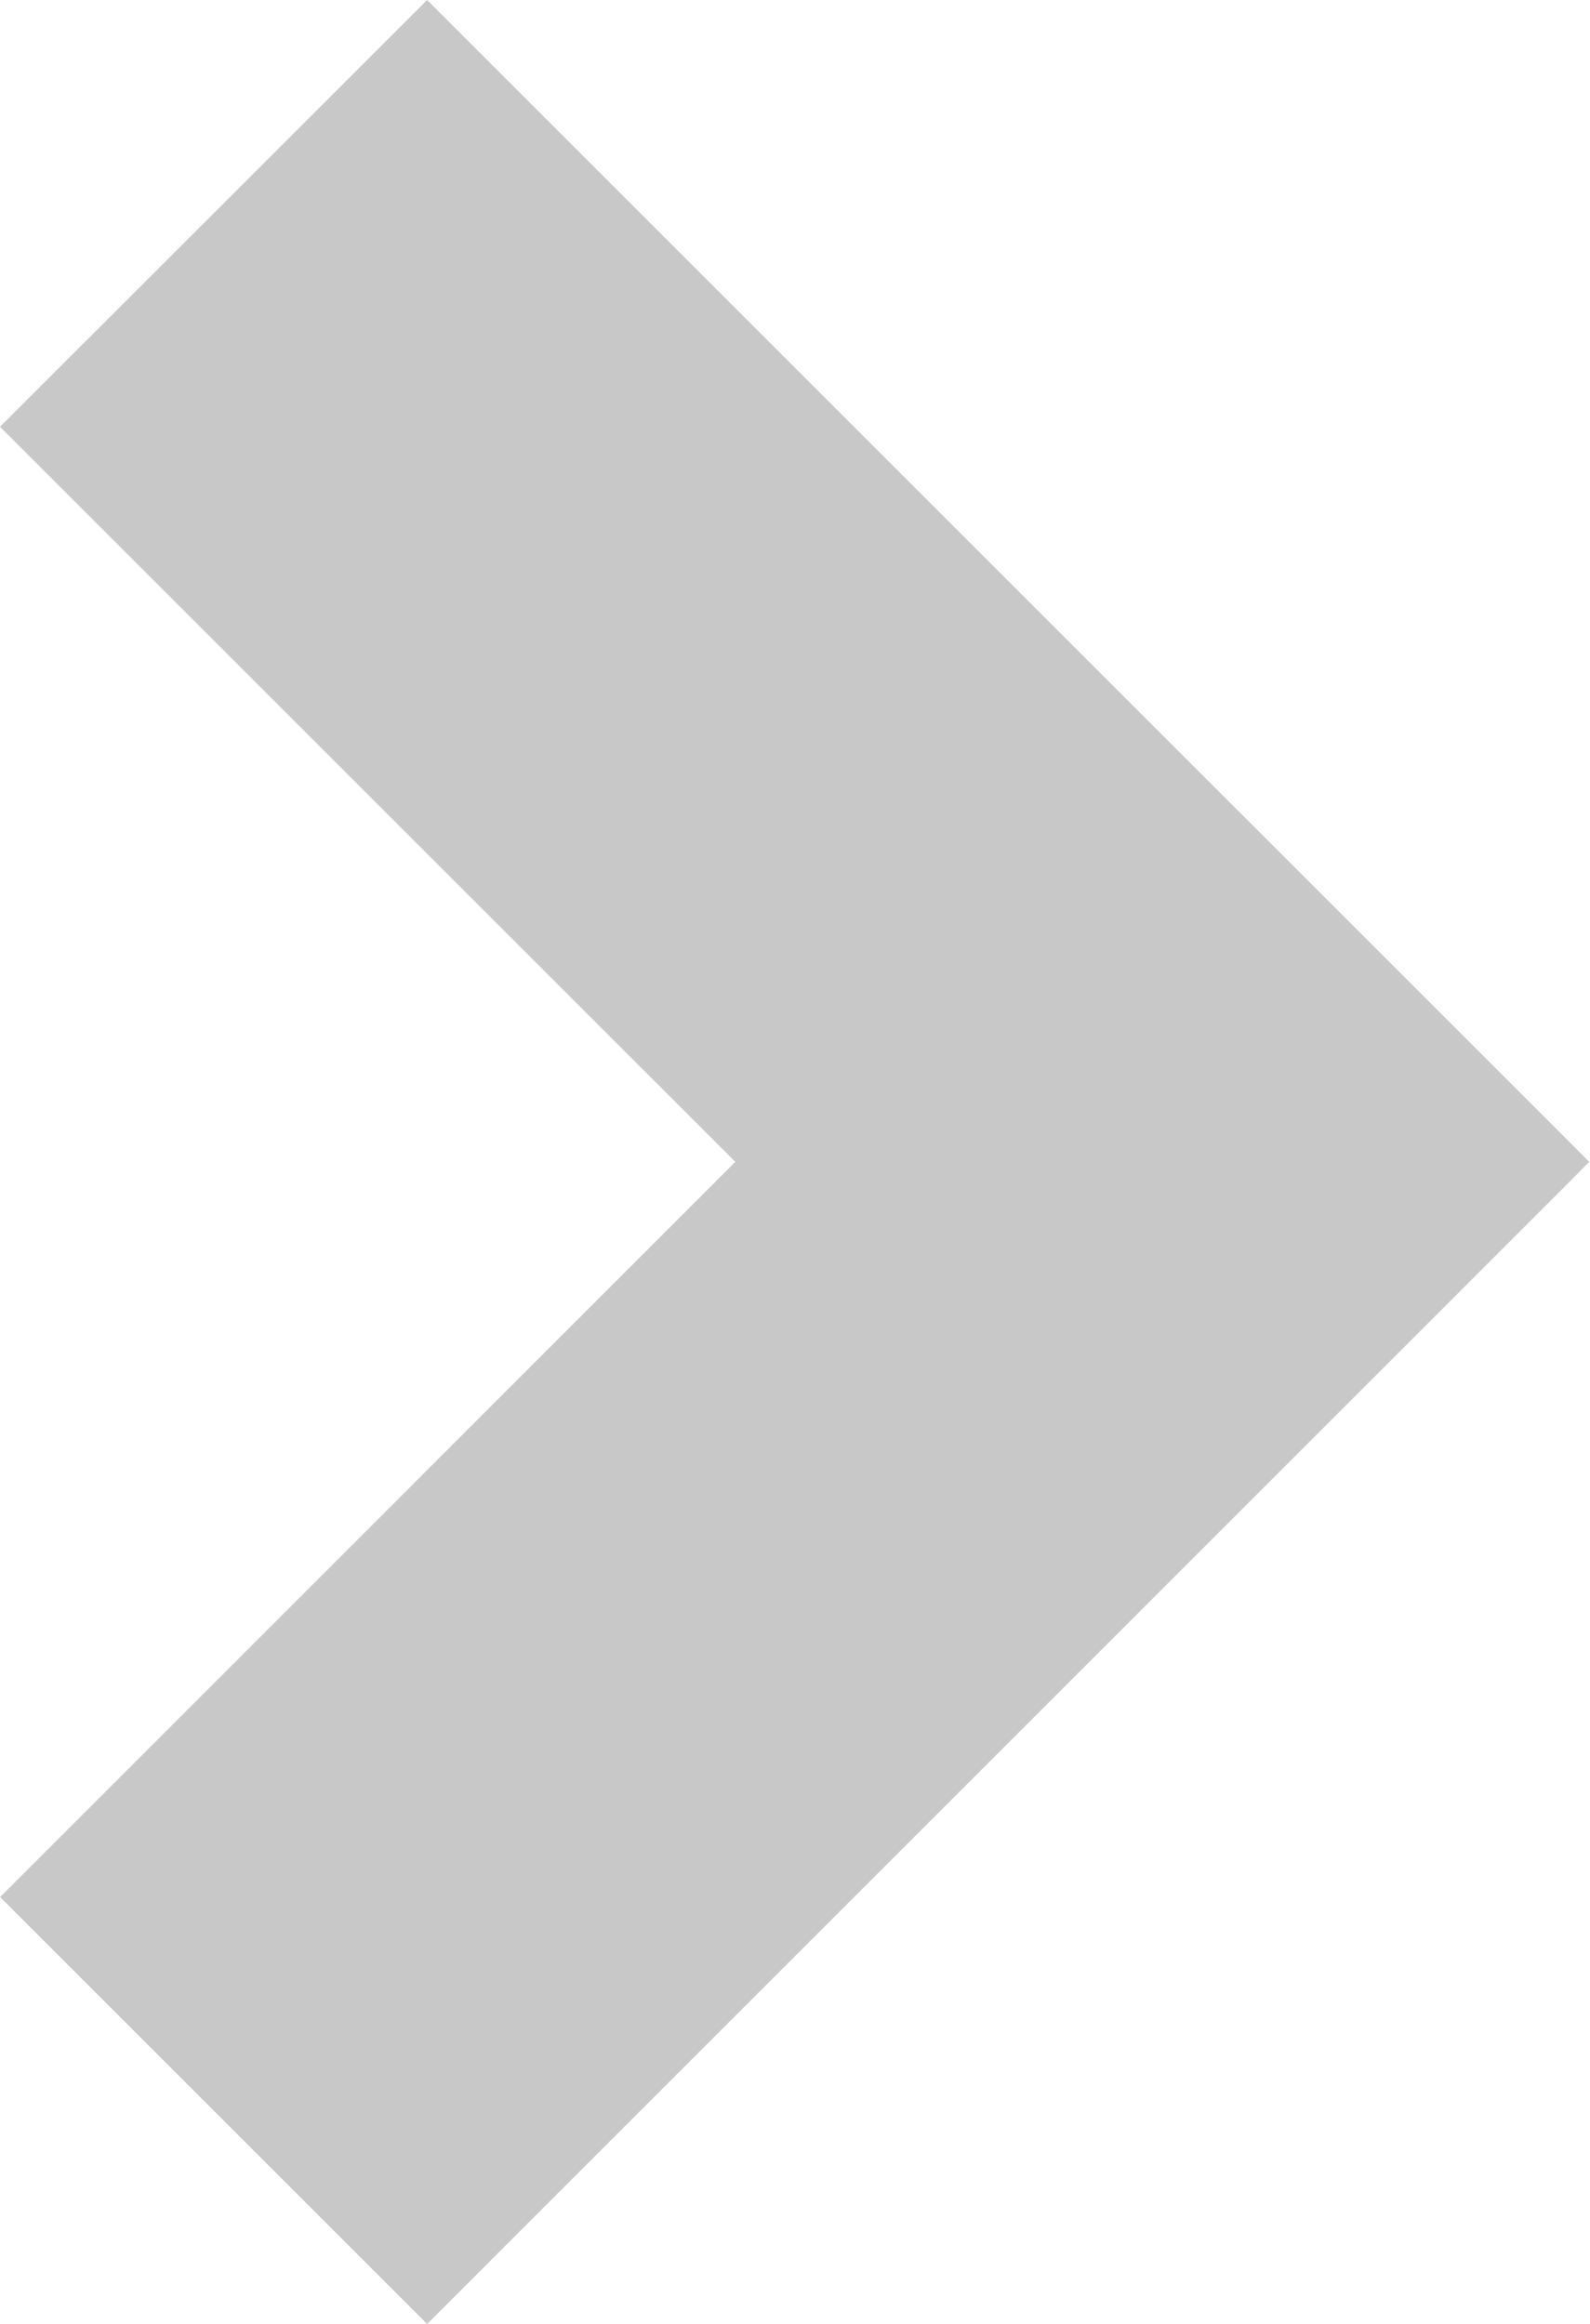
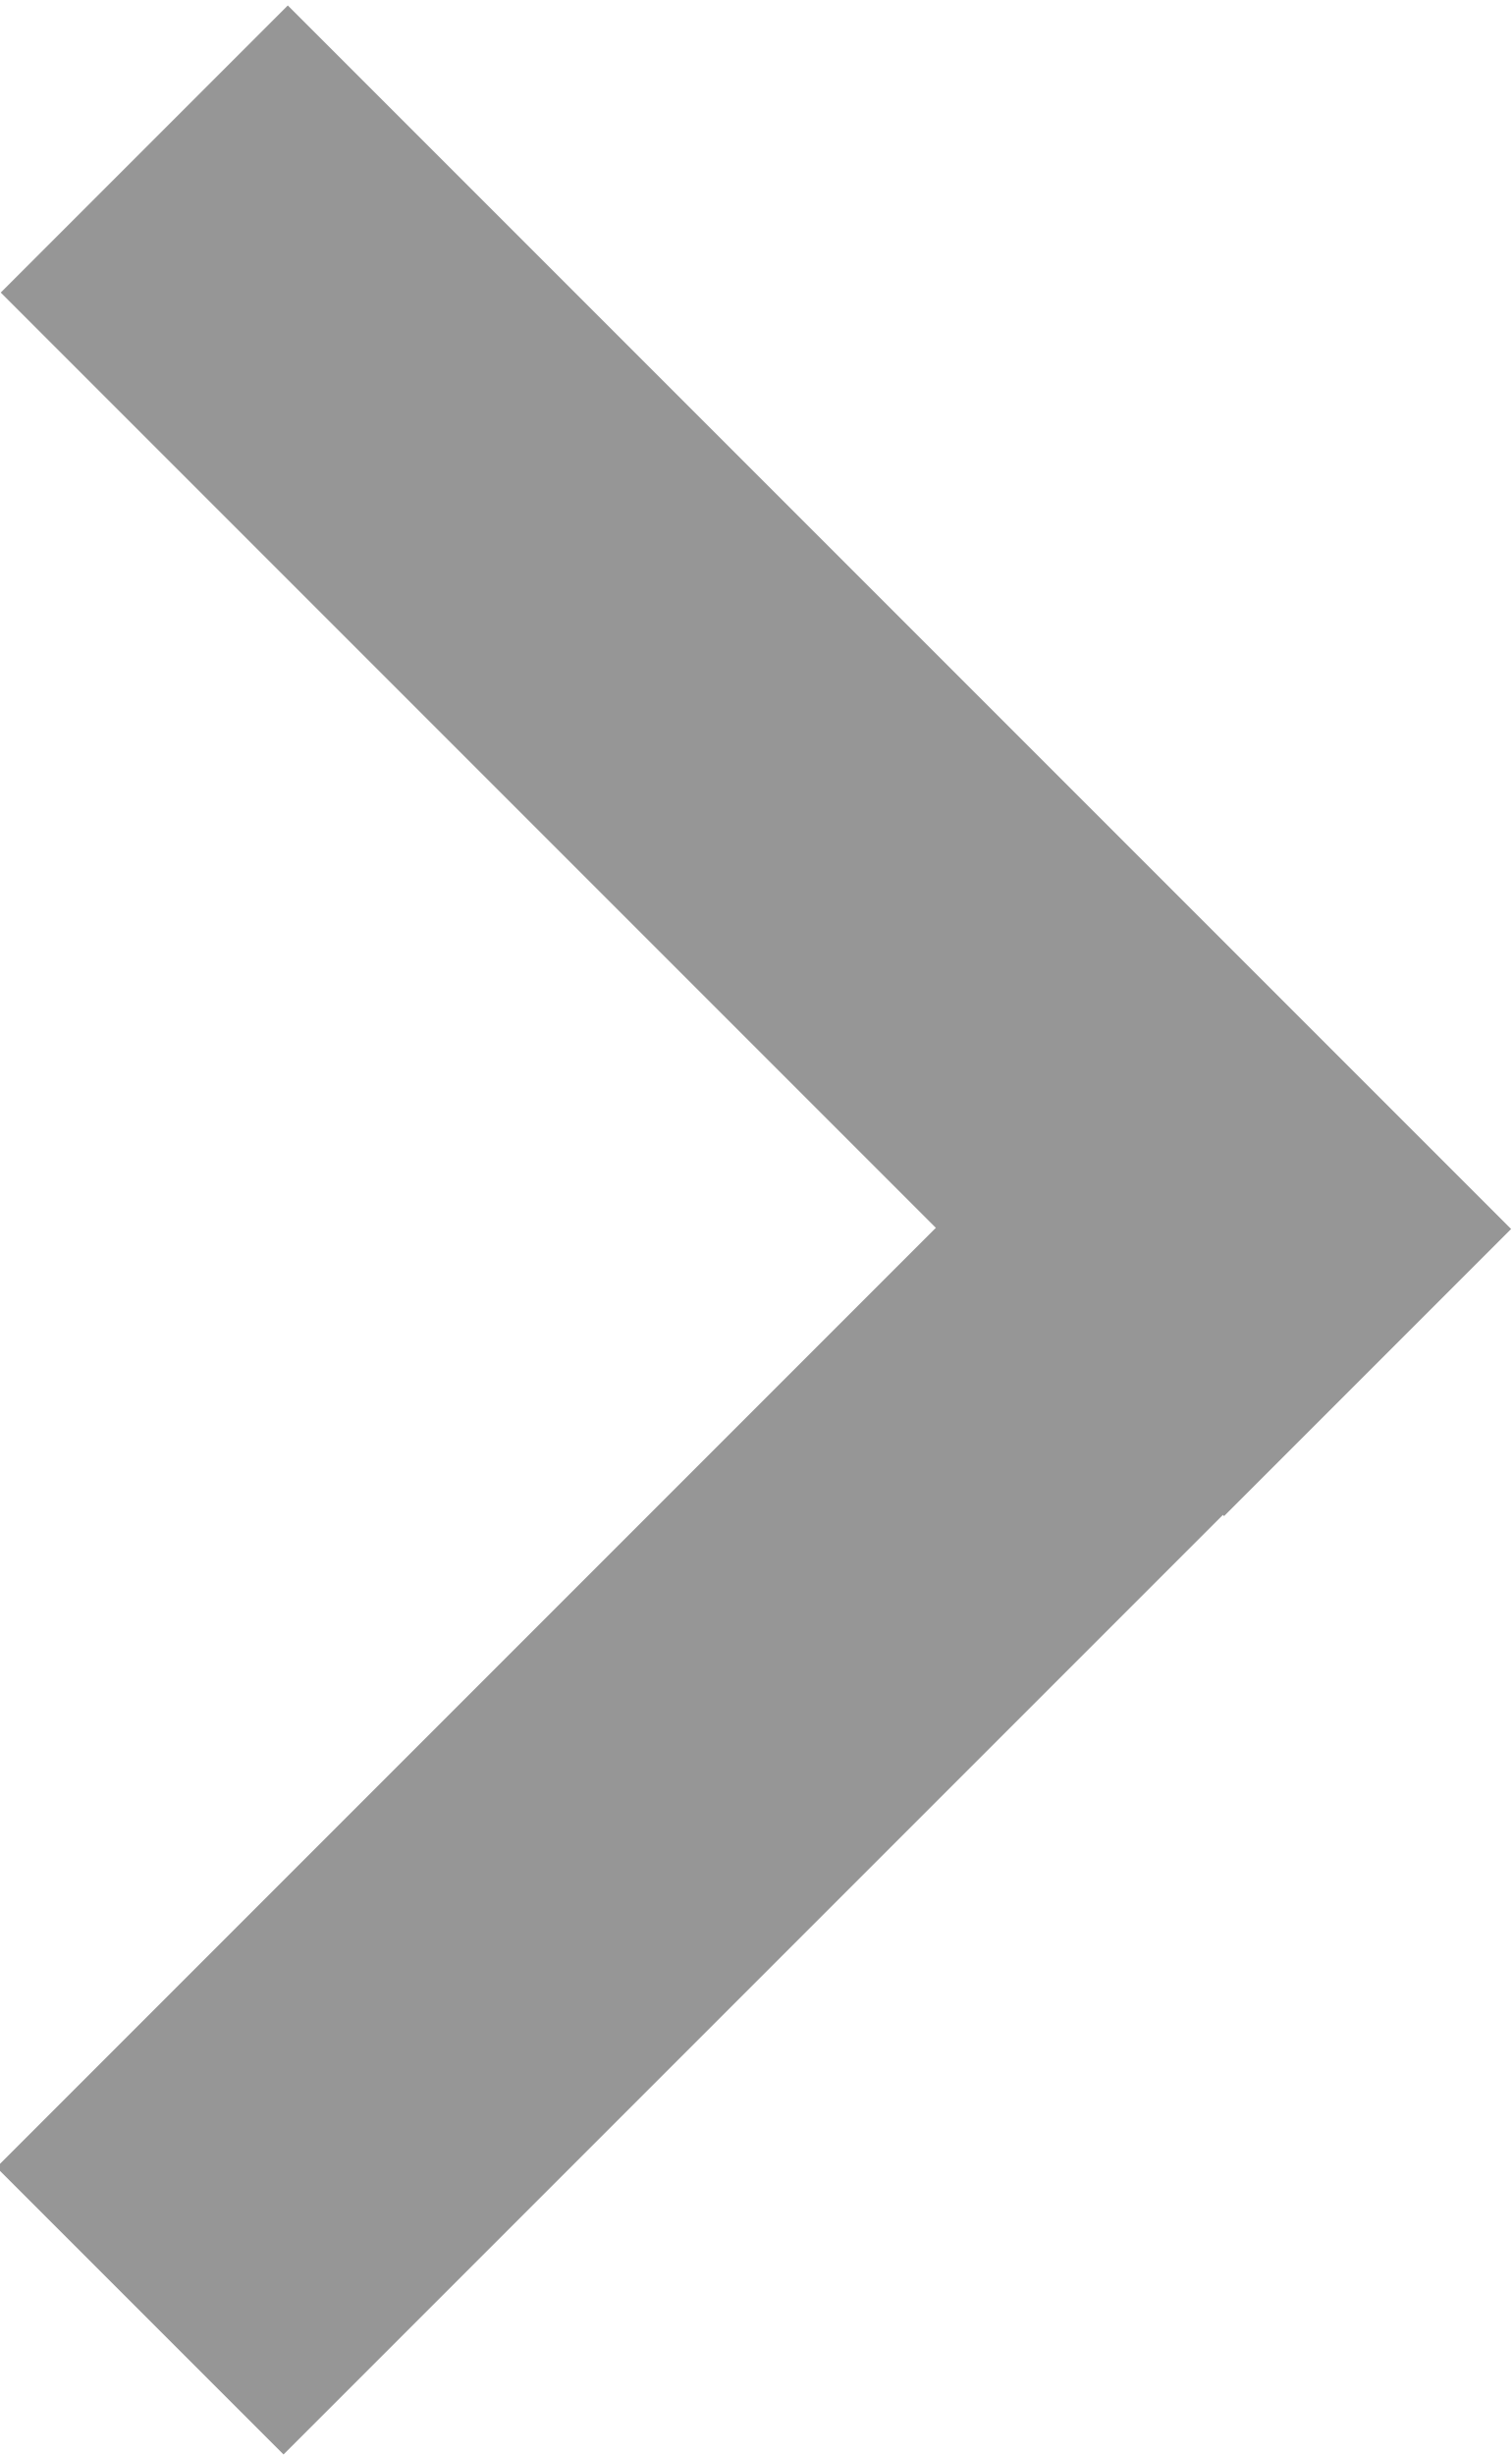
- <svg xmlns="http://www.w3.org/2000/svg" version="1.1" baseProfile="tiny" id="Layer_1" x="0px" y="0px" width="34.932px" height="51.096px" viewBox="0 0 34.932 51.096" xml:space="preserve">
-   <polygon fill="#C8C8C8" points="16.163,25.545 0.003,41.709 9.388,51.096 34.509,25.973 34.932,25.545 34.506,25.117 9.388,0   0,9.383 " />
+ <svg xmlns="http://www.w3.org/2000/svg" version="1.1" id="Layer_1" x="0px" y="0px" viewBox="0 0 24.2 39.3" enable-background="new 0 0 24.2 39.3" xml:space="preserve">
+   <rect x="-1.8" y="8.8" transform="matrix(-0.7071 -0.7071 0.7071 -0.7071 12.1032 29.2198)" fill="#969696" width="27.7" height="6.5" />
+   <rect x="-1.8" y="23.9" transform="matrix(0.7071 -0.7071 0.7071 0.7071 -15.6836 16.523)" fill="#969696" width="27.7" height="6.5" />
</svg>
